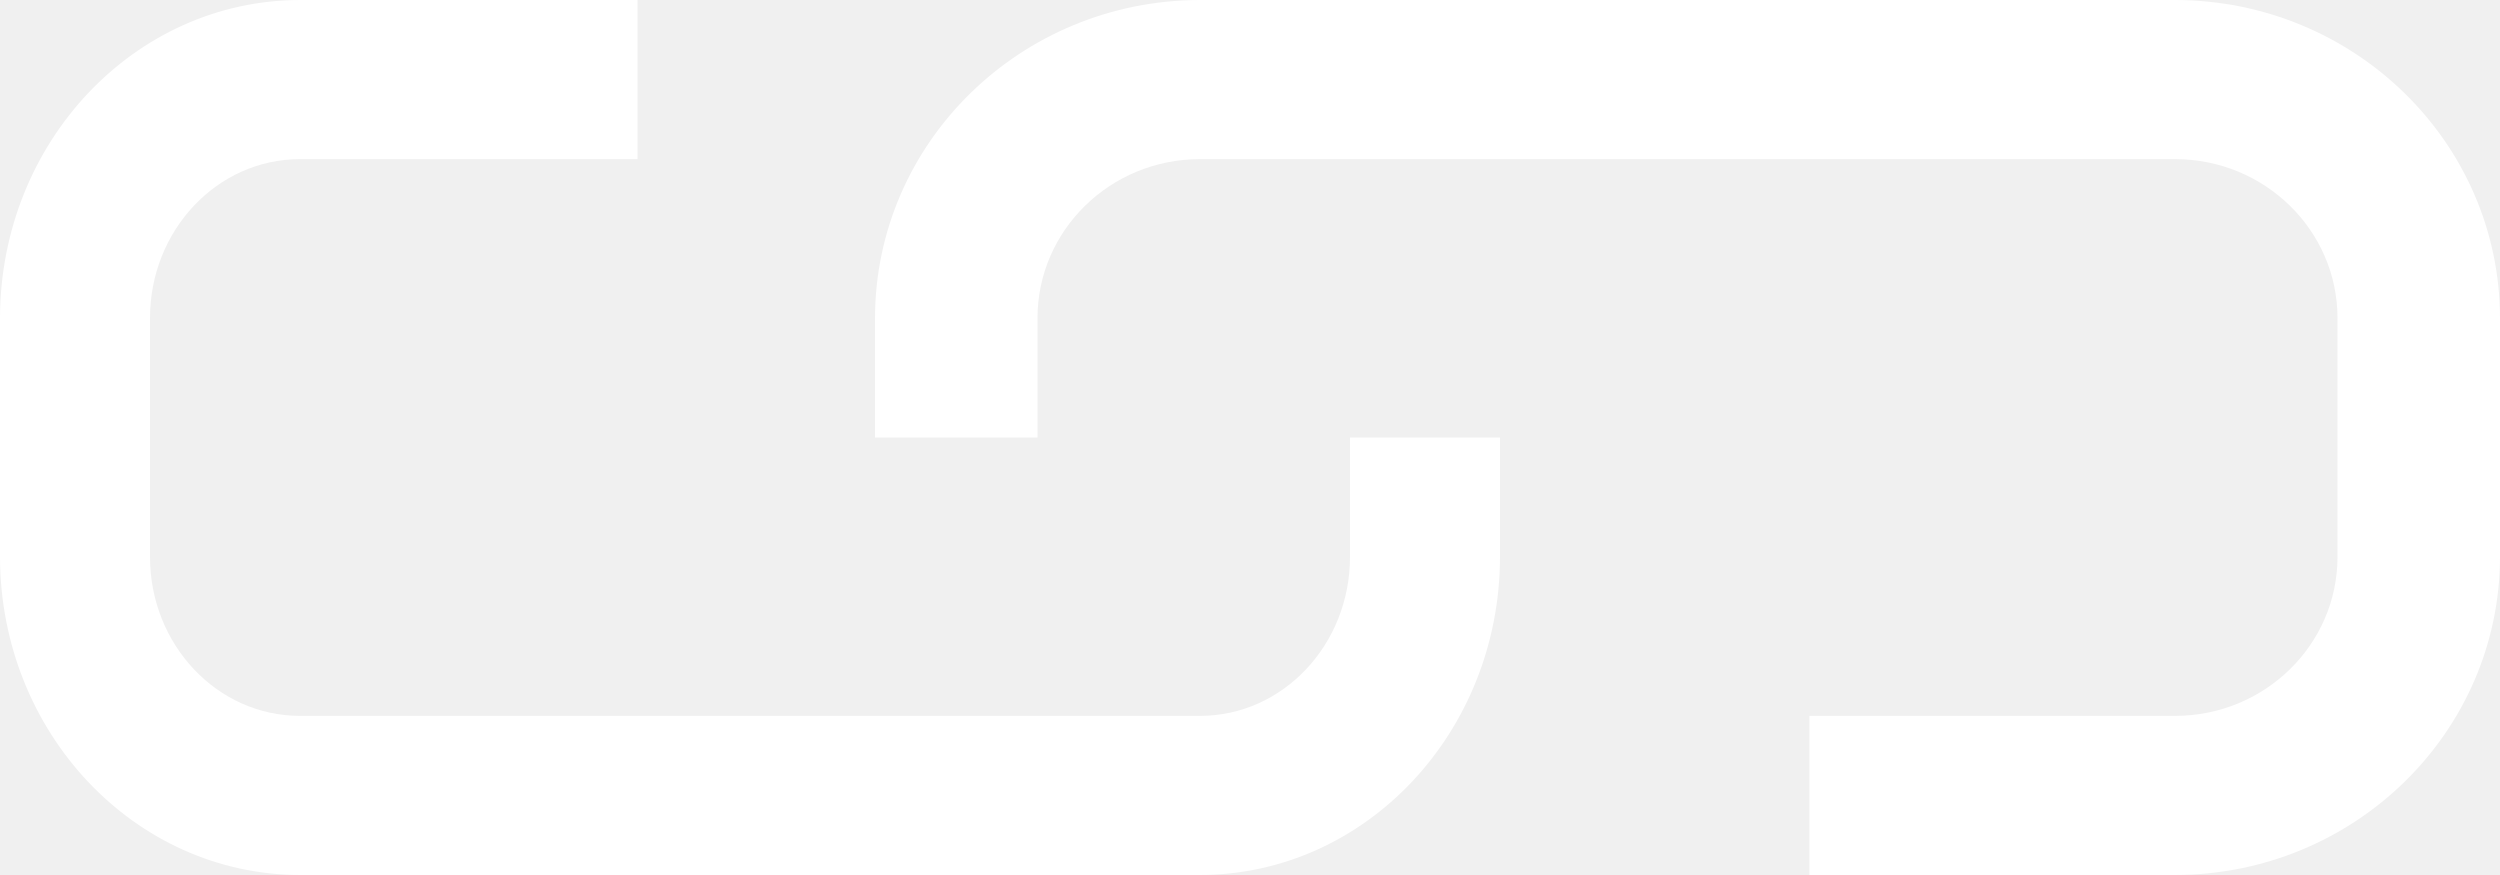
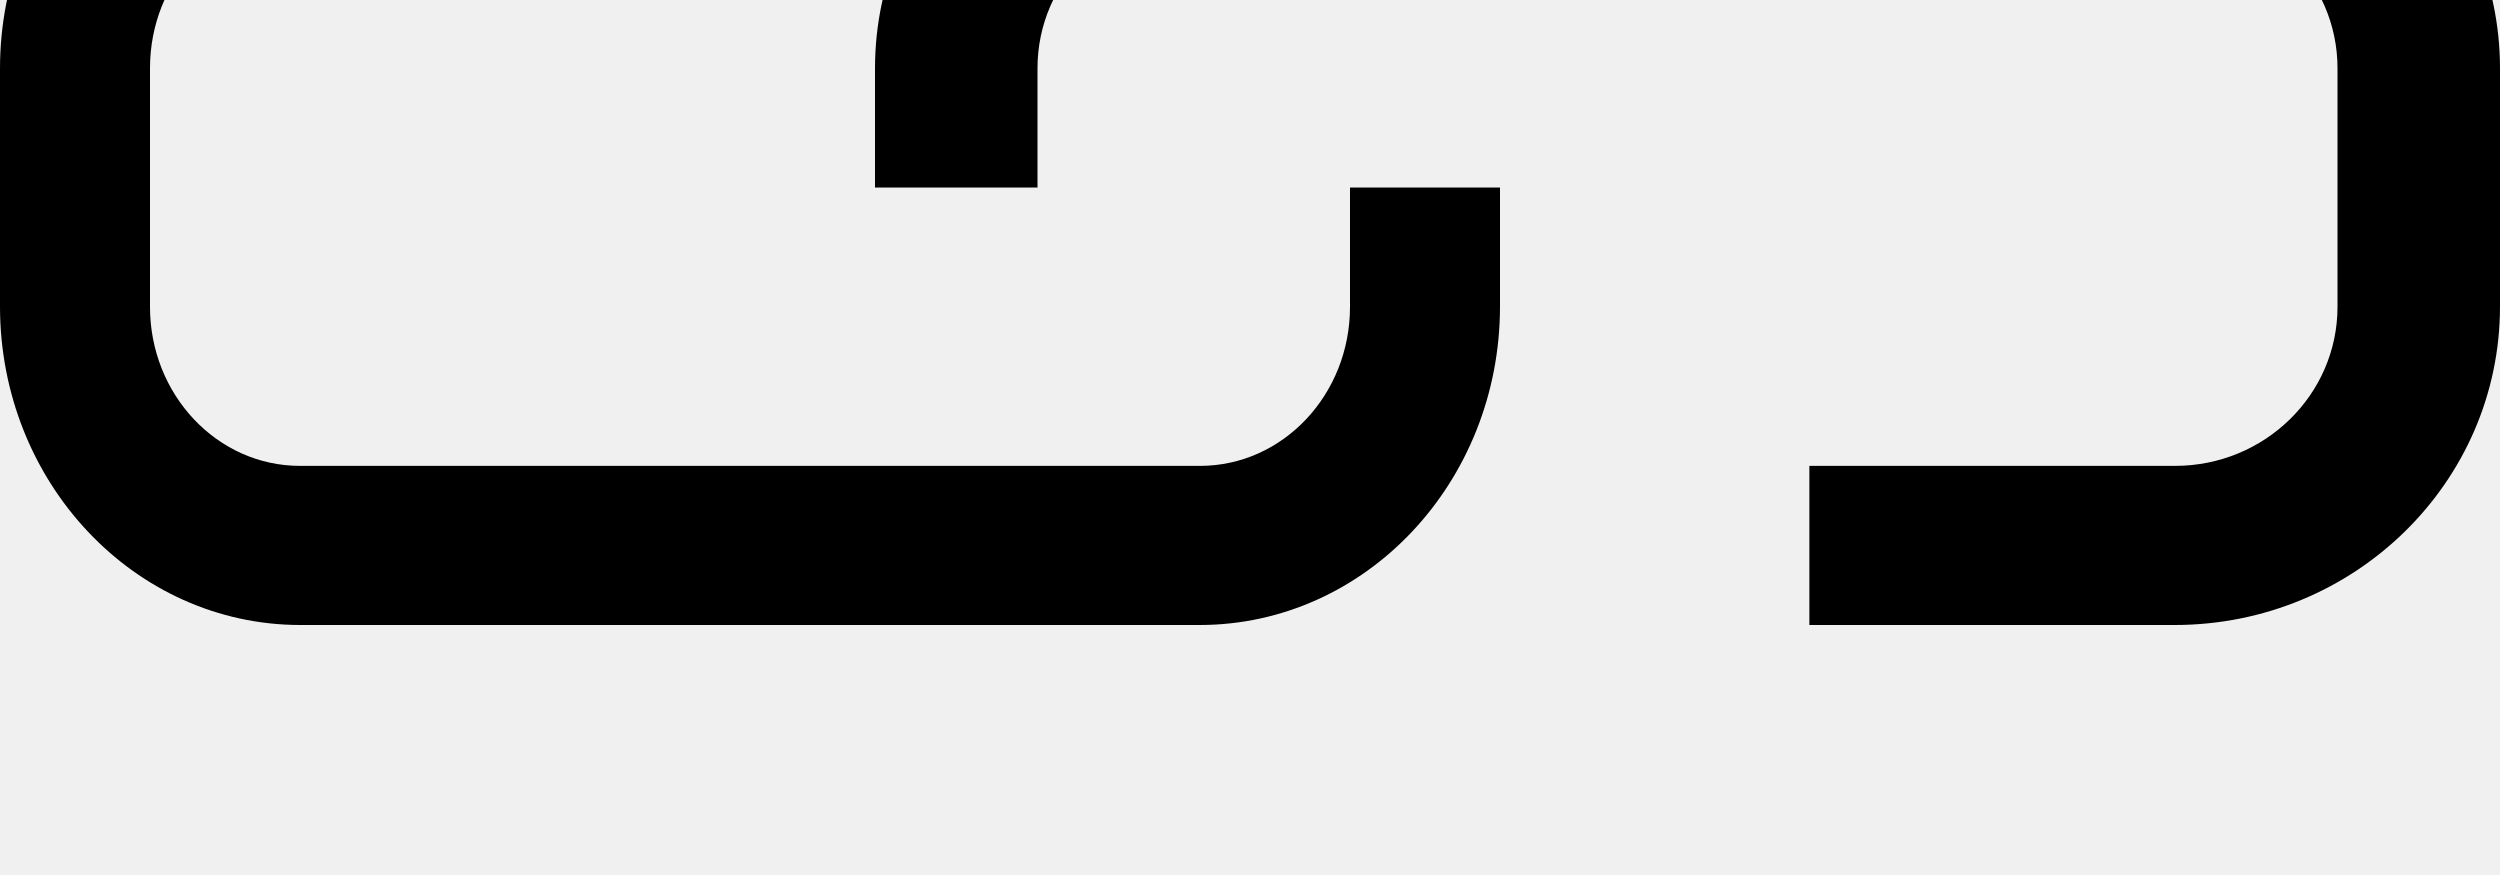
- <svg xmlns="http://www.w3.org/2000/svg" width="20px" height="7px" viewBox="0 0 20 7" version="1.1">
-   <g id="Symbols" stroke="none" stroke-width="1" fill="none" fill-rule="evenodd">
-     <g id="1.-Navigation-/-Buttons-/-Type-/-Label-/-40px-Med-_-Link" transform="translate(-57, -17)" fill="#FFFFFF" fill-rule="nonzero">
+ <svg xmlns="http://www.w3.org/2000/svg" width="20px" height="7px" viewBox="0 0 20 7" version="1.1" transform="translate(0, -2)">
+   <g id="Symbols" stroke="none" stroke-width="1" fill-rule="evenodd">
+     <g id="1.-Navigation-/-Buttons-/-Type-/-Label-/-40px-Med-_-Link" transform="translate(-57, -17)" fill-rule="nonzero">
      <g id="Group" transform="translate(57, 17)">
        <path d="M2.4,7 L9.6,7 C10.925,6.998 11.998,5.86 12,4.455 L12,3.5 L10.8,3.5 L10.8,4.455 C10.8,5.157 10.263,5.727 9.6,5.727 L2.4,5.727 C1.737,5.727 1.2,5.157 1.2,4.455 L1.2,2.545 C1.2,1.843 1.737,1.273 2.4,1.273 L5.1,1.273 L5.1,0 L2.4,0 C1.075,0.002 0.002,1.14 0,2.545 L0,4.455 C0.002,5.86 1.075,6.998 2.4,7 L2.4,7 Z" id="Path" />
        <path d="M17.4,5.727 L14.475,5.727 L14.475,7 L17.4,7 C18.835,6.998 19.998,5.86 20,4.455 L20,2.545 C19.998,1.14 18.835,0.002 17.4,0 L9.6,0 C8.165,0.002 7.002,1.14 7,2.545 L7,3.5 L8.3,3.5 L8.3,2.545 C8.3,1.843 8.882,1.273 9.6,1.273 L17.4,1.273 C18.118,1.273 18.7,1.843 18.7,2.545 L18.7,4.455 C18.7,5.157 18.118,5.727 17.4,5.727 Z" id="Path" />
      </g>
    </g>
  </g>
</svg>
